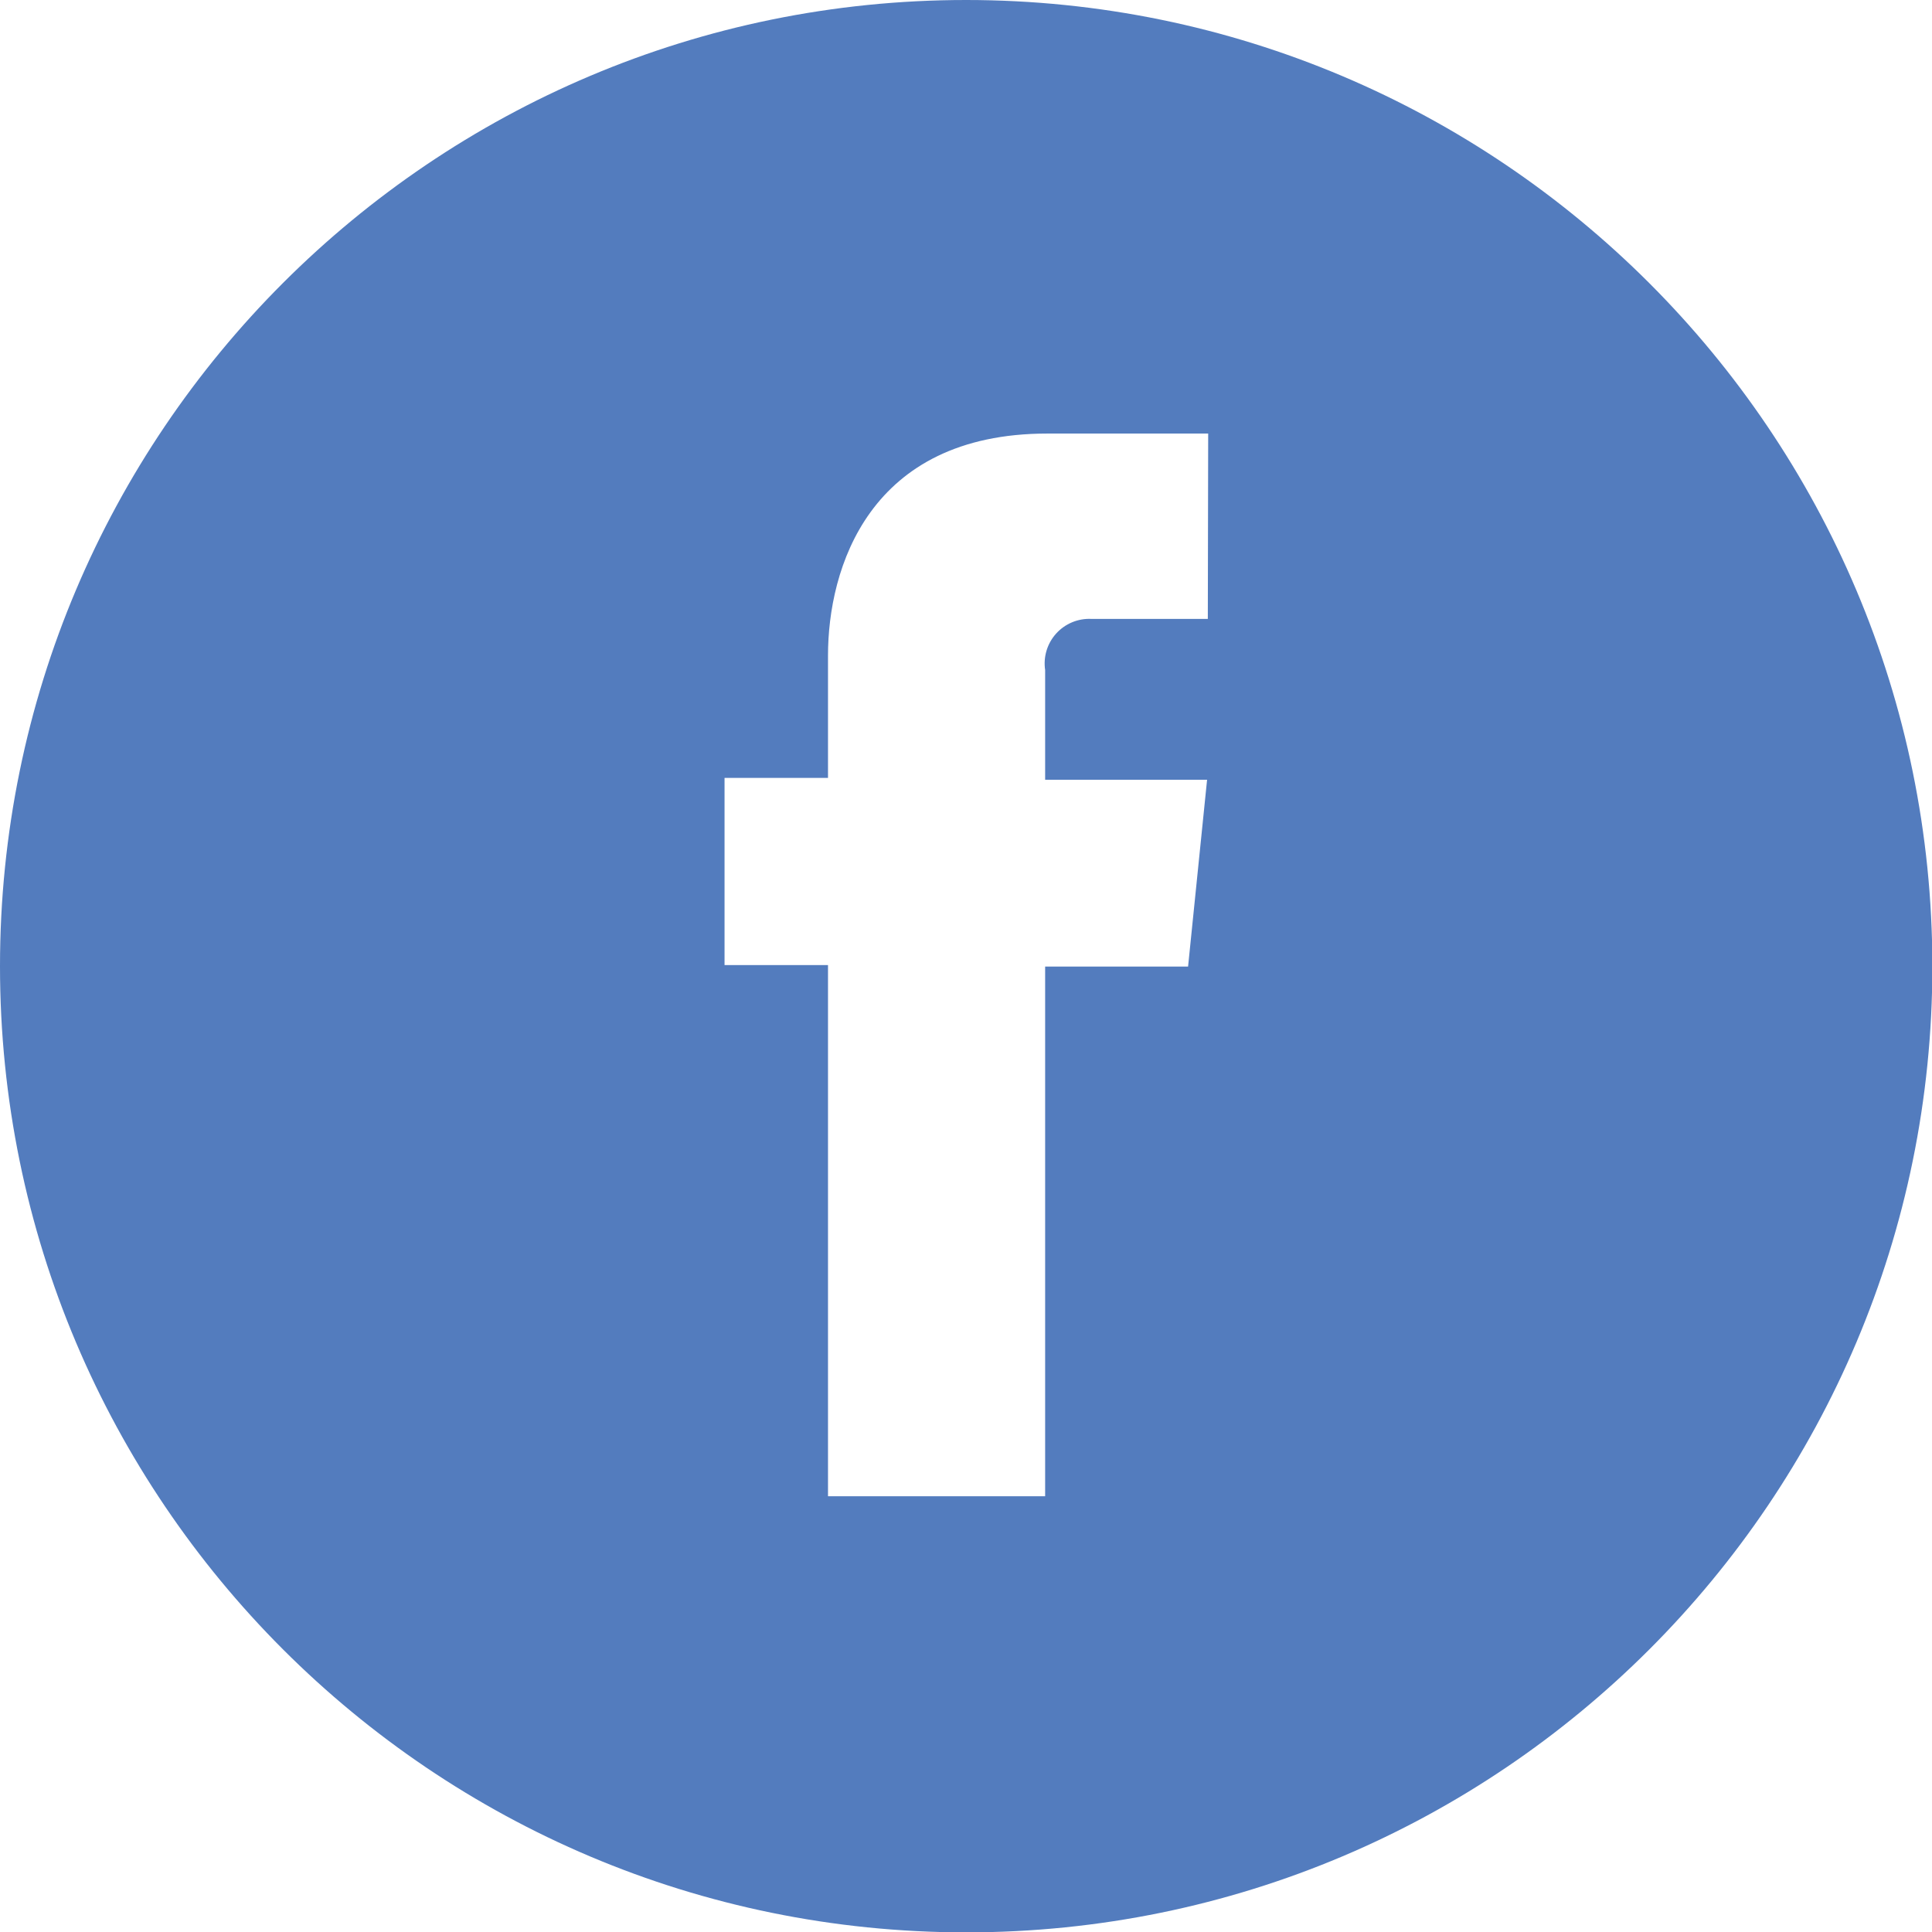
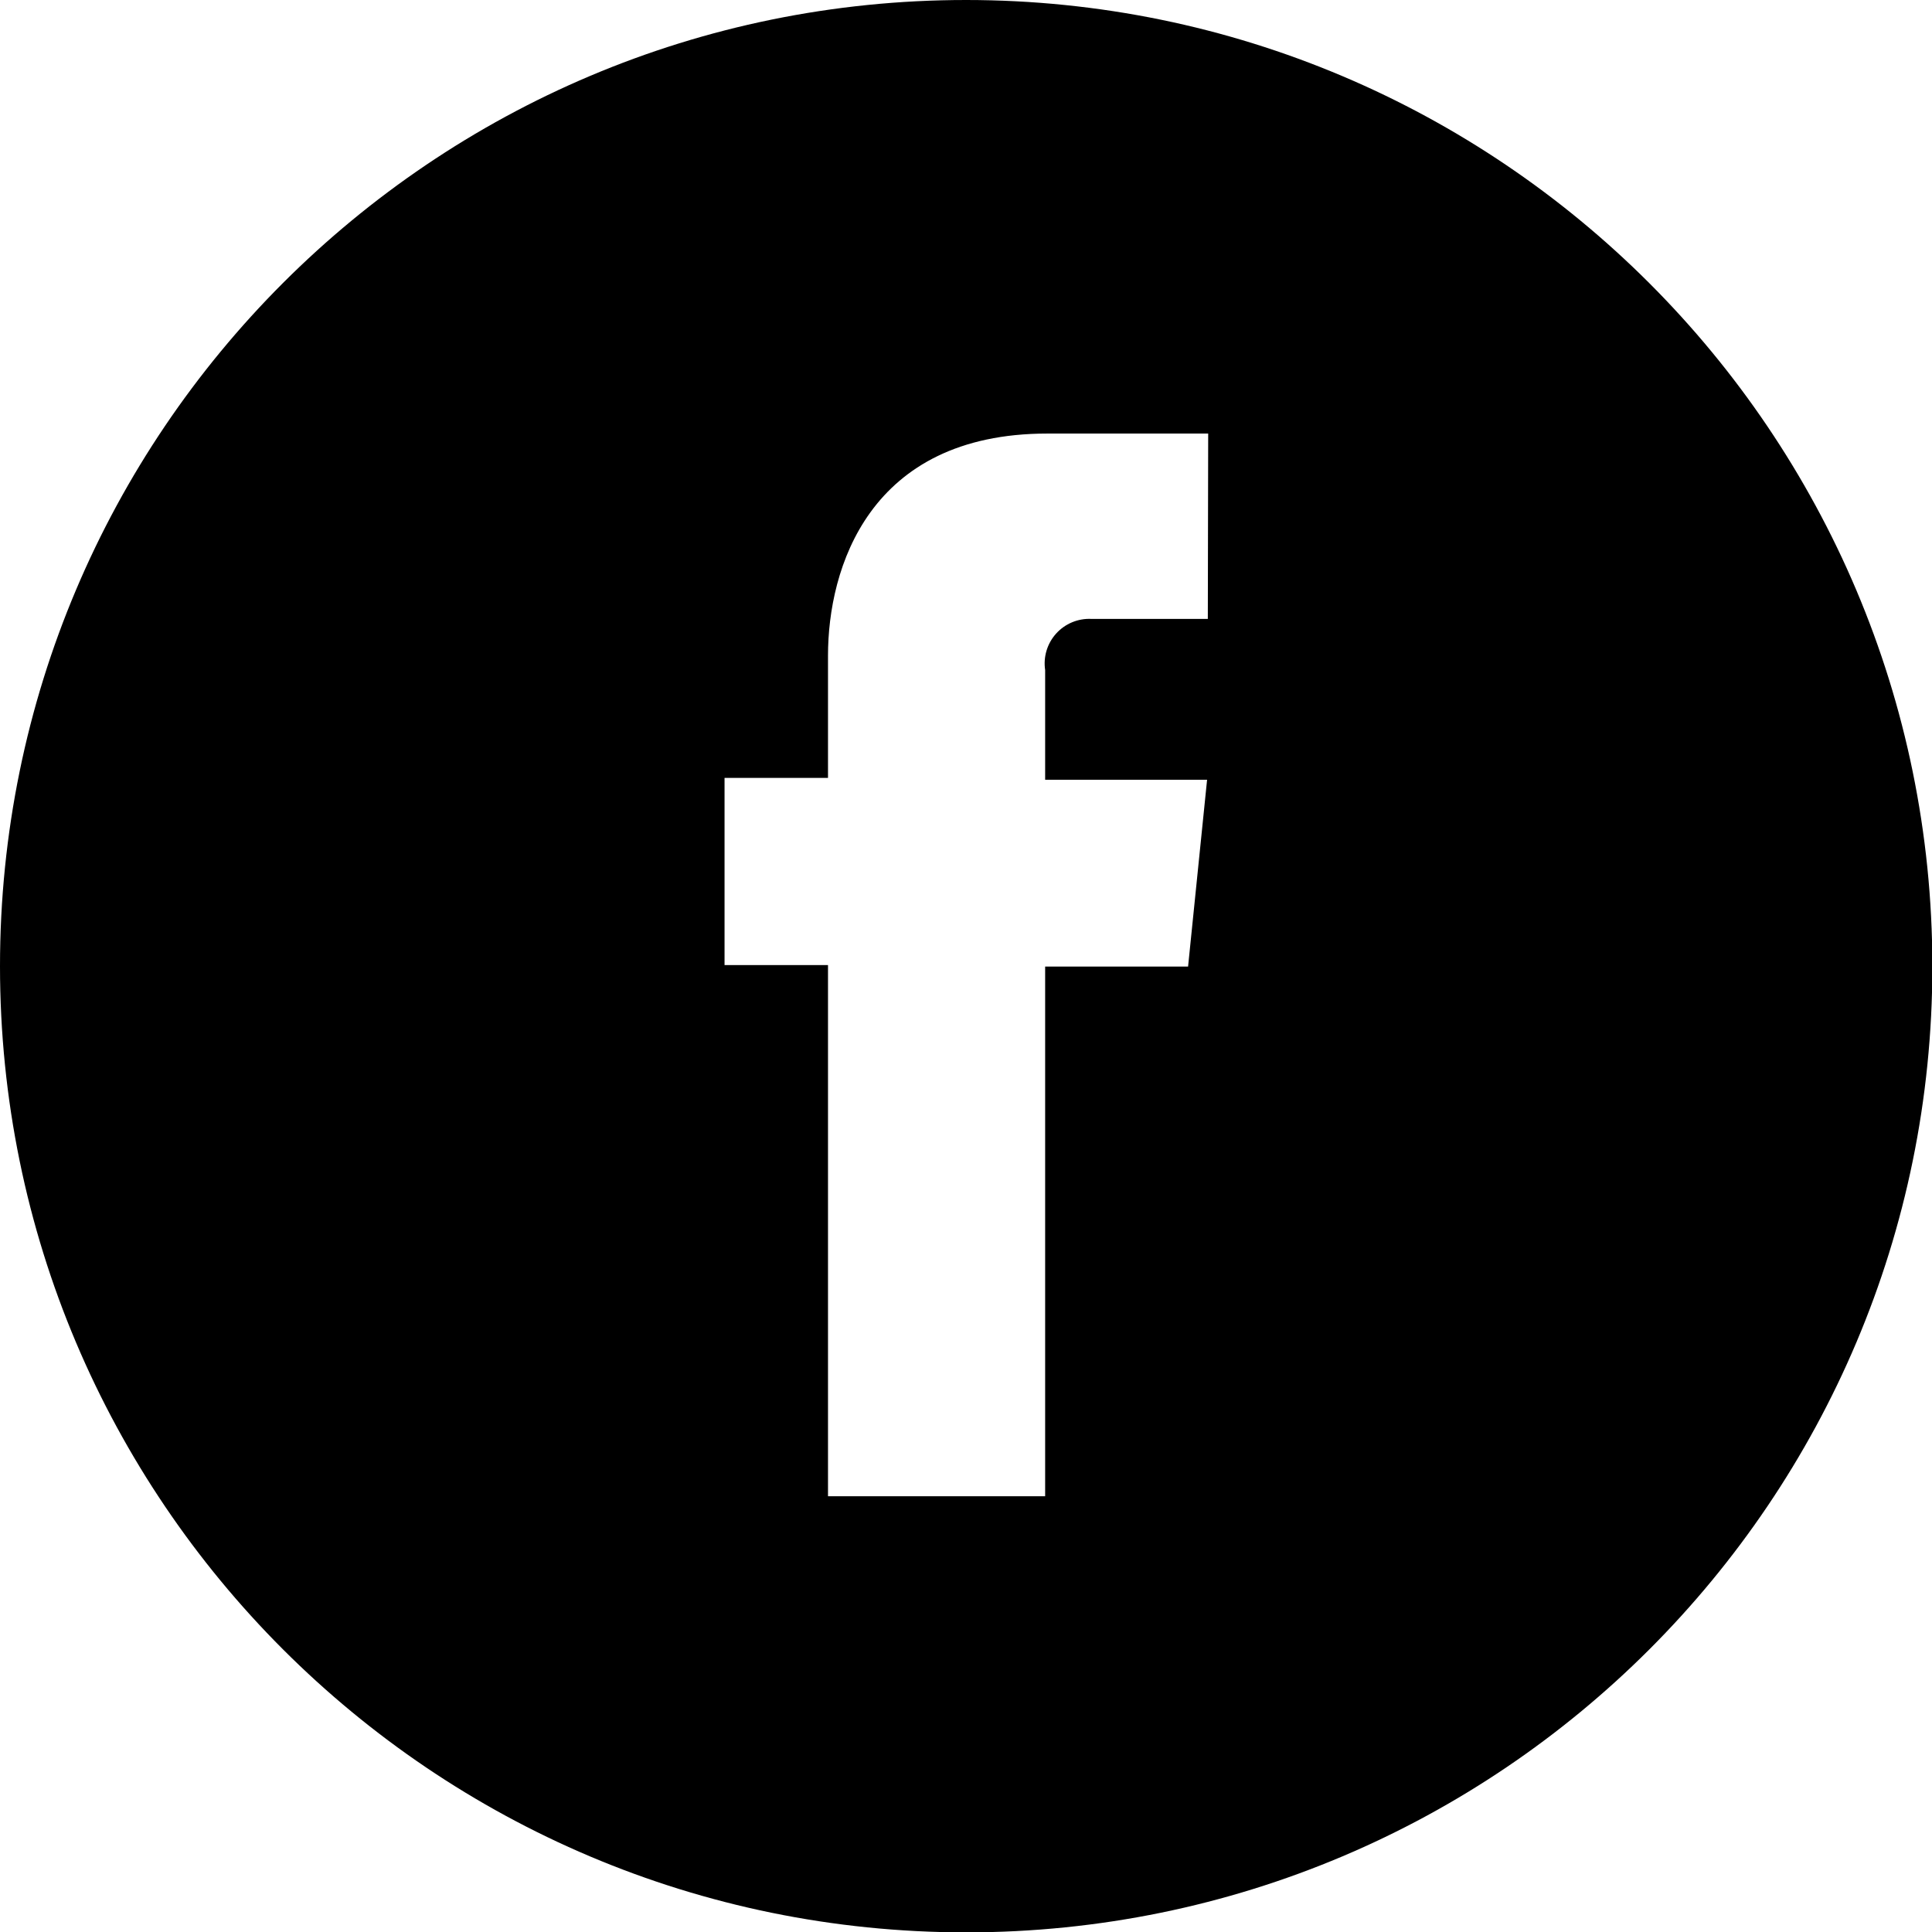
<svg xmlns="http://www.w3.org/2000/svg" id="Layer_1" data-name="Layer 1" width="18.64mm" height="18.64mm" viewBox="0 0 52.85 52.85">
-   <path d="M298,394.07a26.43,26.43,0,1,0,26.43,26.43A26.44,26.44,0,0,0,298,394.07ZM304.61,411h-3.19a1.22,1.22,0,0,0-1.26,1.4v3h4.43l-.52,5.11h-3.91V435h-5.94V420.47h-2.83v-5.12h2.83V412c0-2.37,1.11-6.07,6-6.07h4.4Z" transform="translate(-271.57 -394.07)" fill="#537cbe" />
+   <path d="M298,394.07a26.43,26.43,0,1,0,26.43,26.43A26.44,26.44,0,0,0,298,394.07ZM304.61,411h-3.19a1.22,1.22,0,0,0-1.26,1.4v3h4.43l-.52,5.11h-3.91V435h-5.94V420.47h-2.83v-5.12h2.83V412c0-2.37,1.11-6.07,6-6.07h4.4Z" transform="translate(-271.57 -394.07)" />
</svg>
